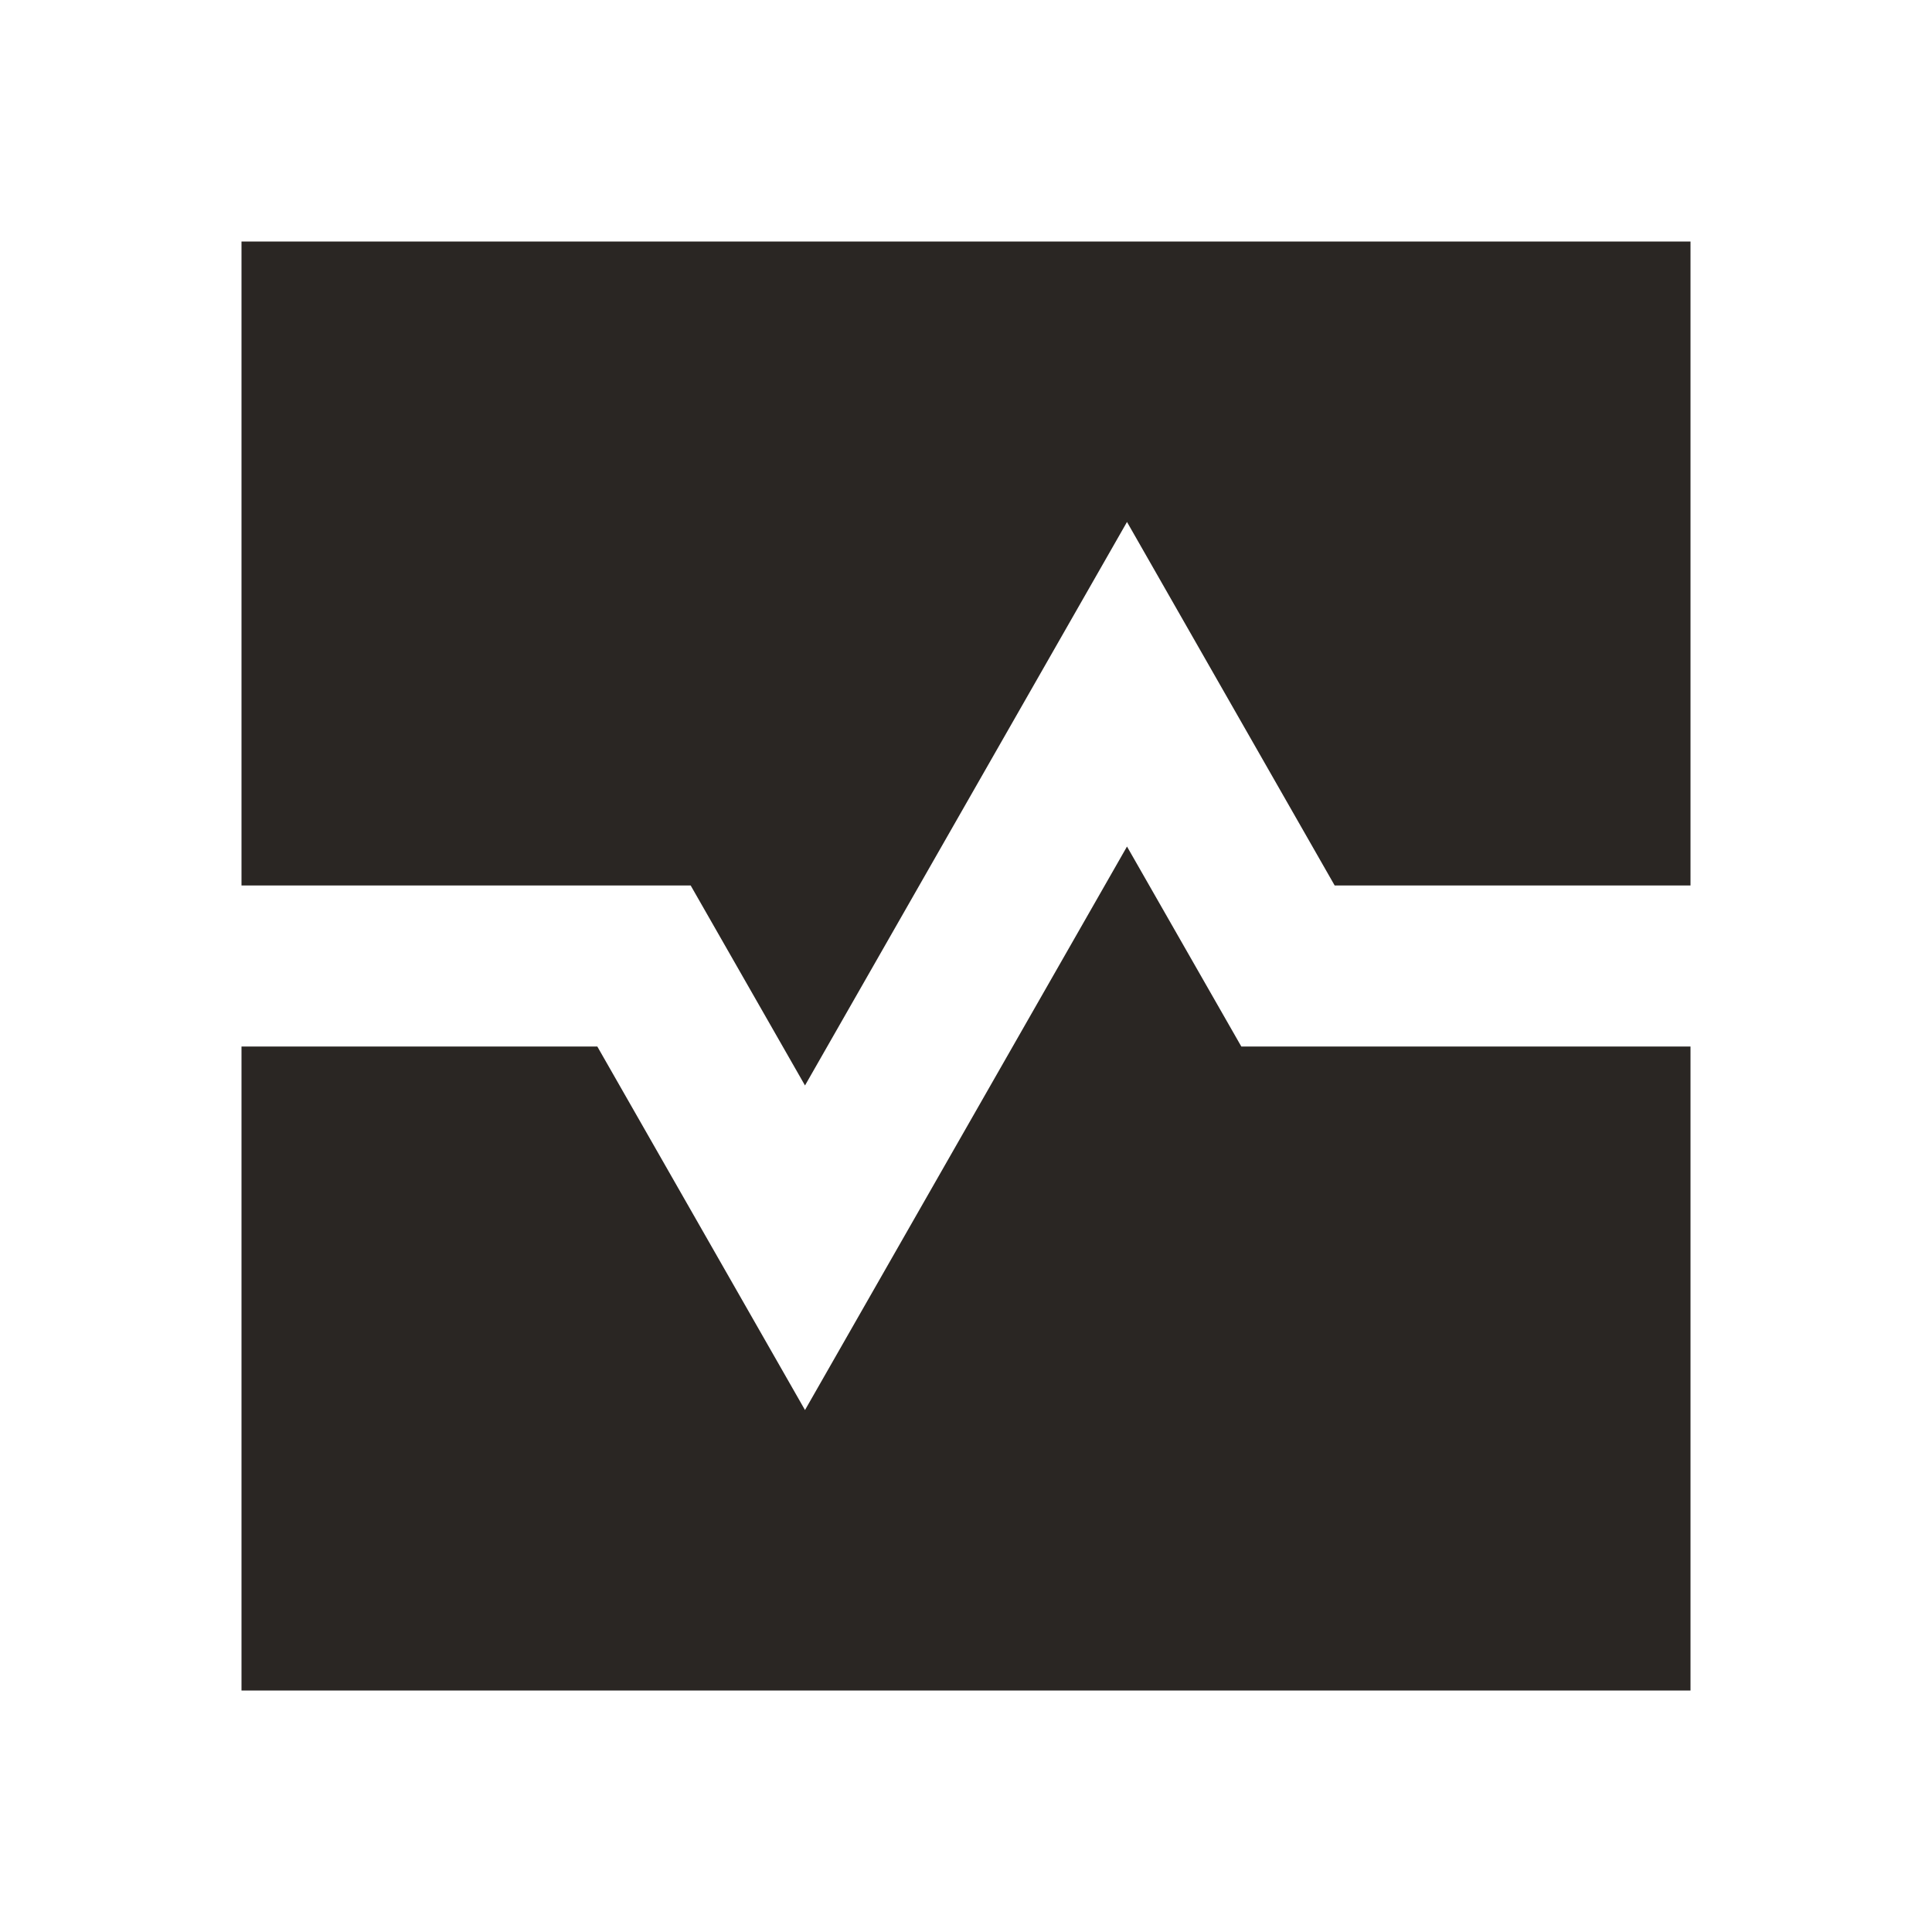
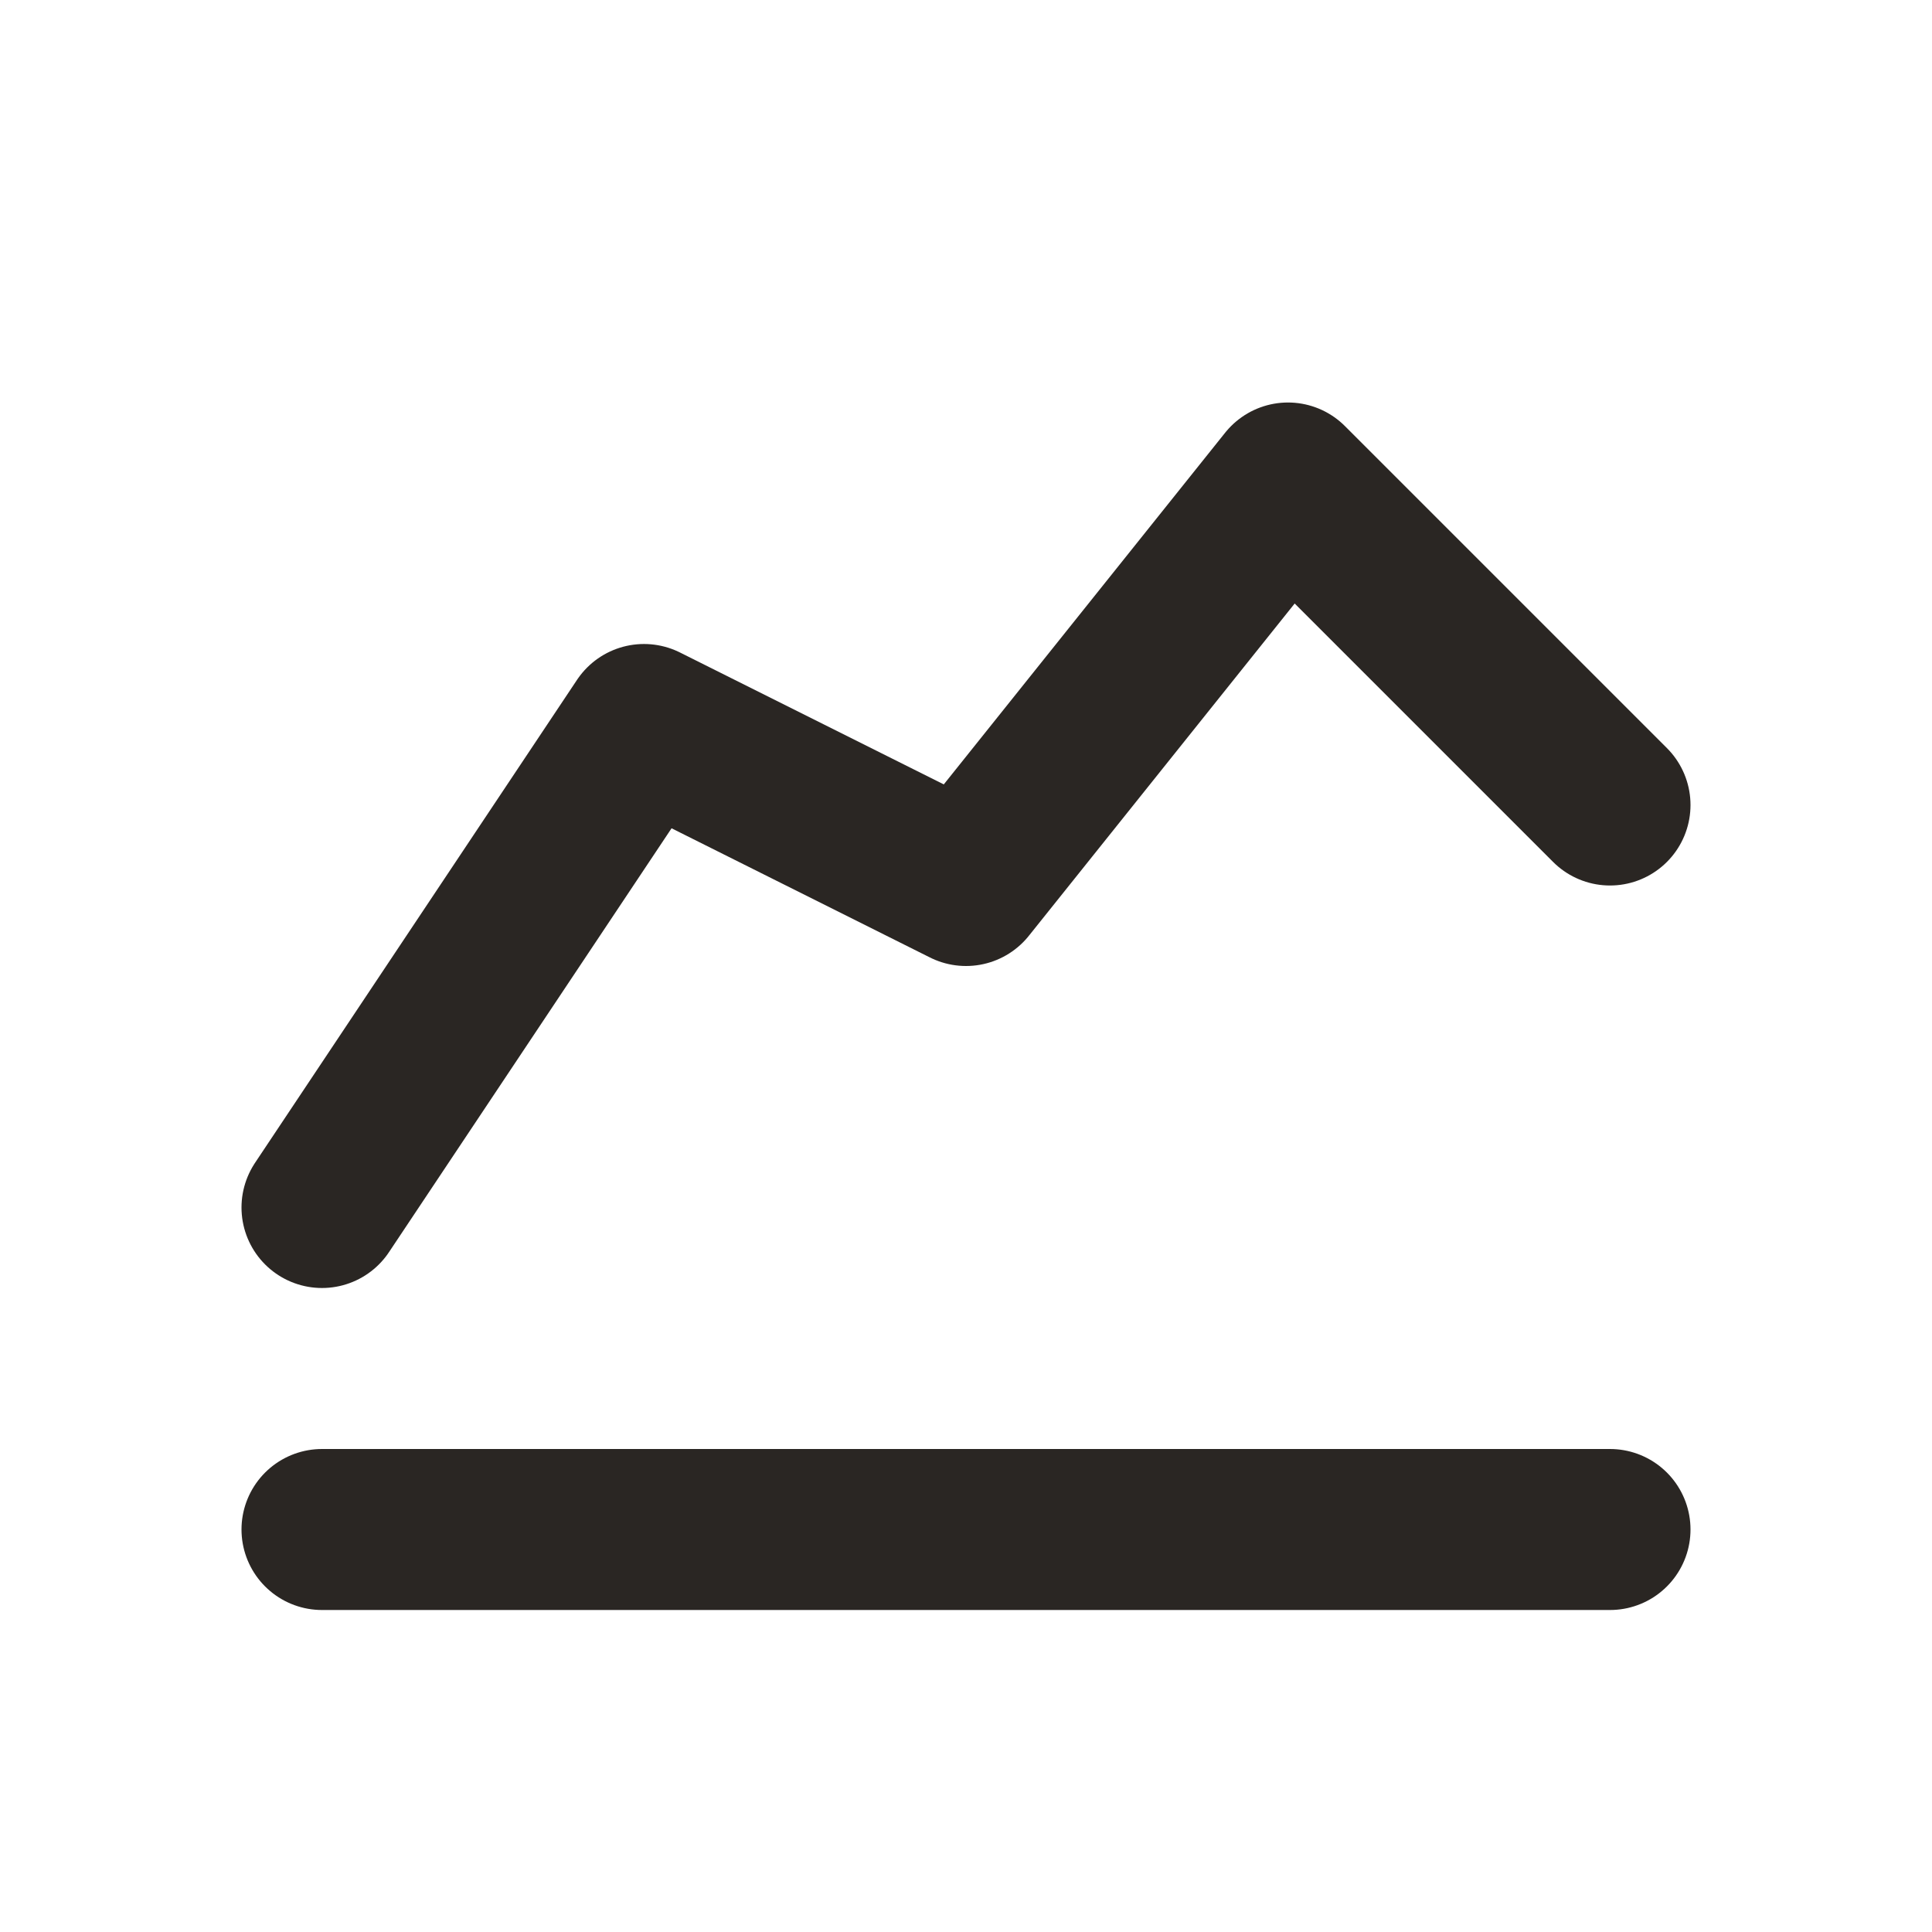
- <svg xmlns="http://www.w3.org/2000/svg" width="24" height="24" viewBox="0 0 24 24" fill="none">
-   <path d="M21 3H3V11H8.58L10 13.484L14 6.484L16.58 11H21V3Z" fill="#2A2623" />
-   <path d="M21 13H15.42L14 10.516L10 17.516L7.42 13H3V21H21V13Z" fill="#2A2623" />
+ <svg xmlns="http://www.w3.org/2000/svg" width="24" height="24" viewBox="0 0 24 24" fill="none" stroke="#2A2623" stroke-width="2" stroke-linecap="round" stroke-linejoin="round">
+   <path d="M4 19l16 0" />
+   <path d="M4 15l4 -6l4 2l4 -5l4 4" />
</svg>
